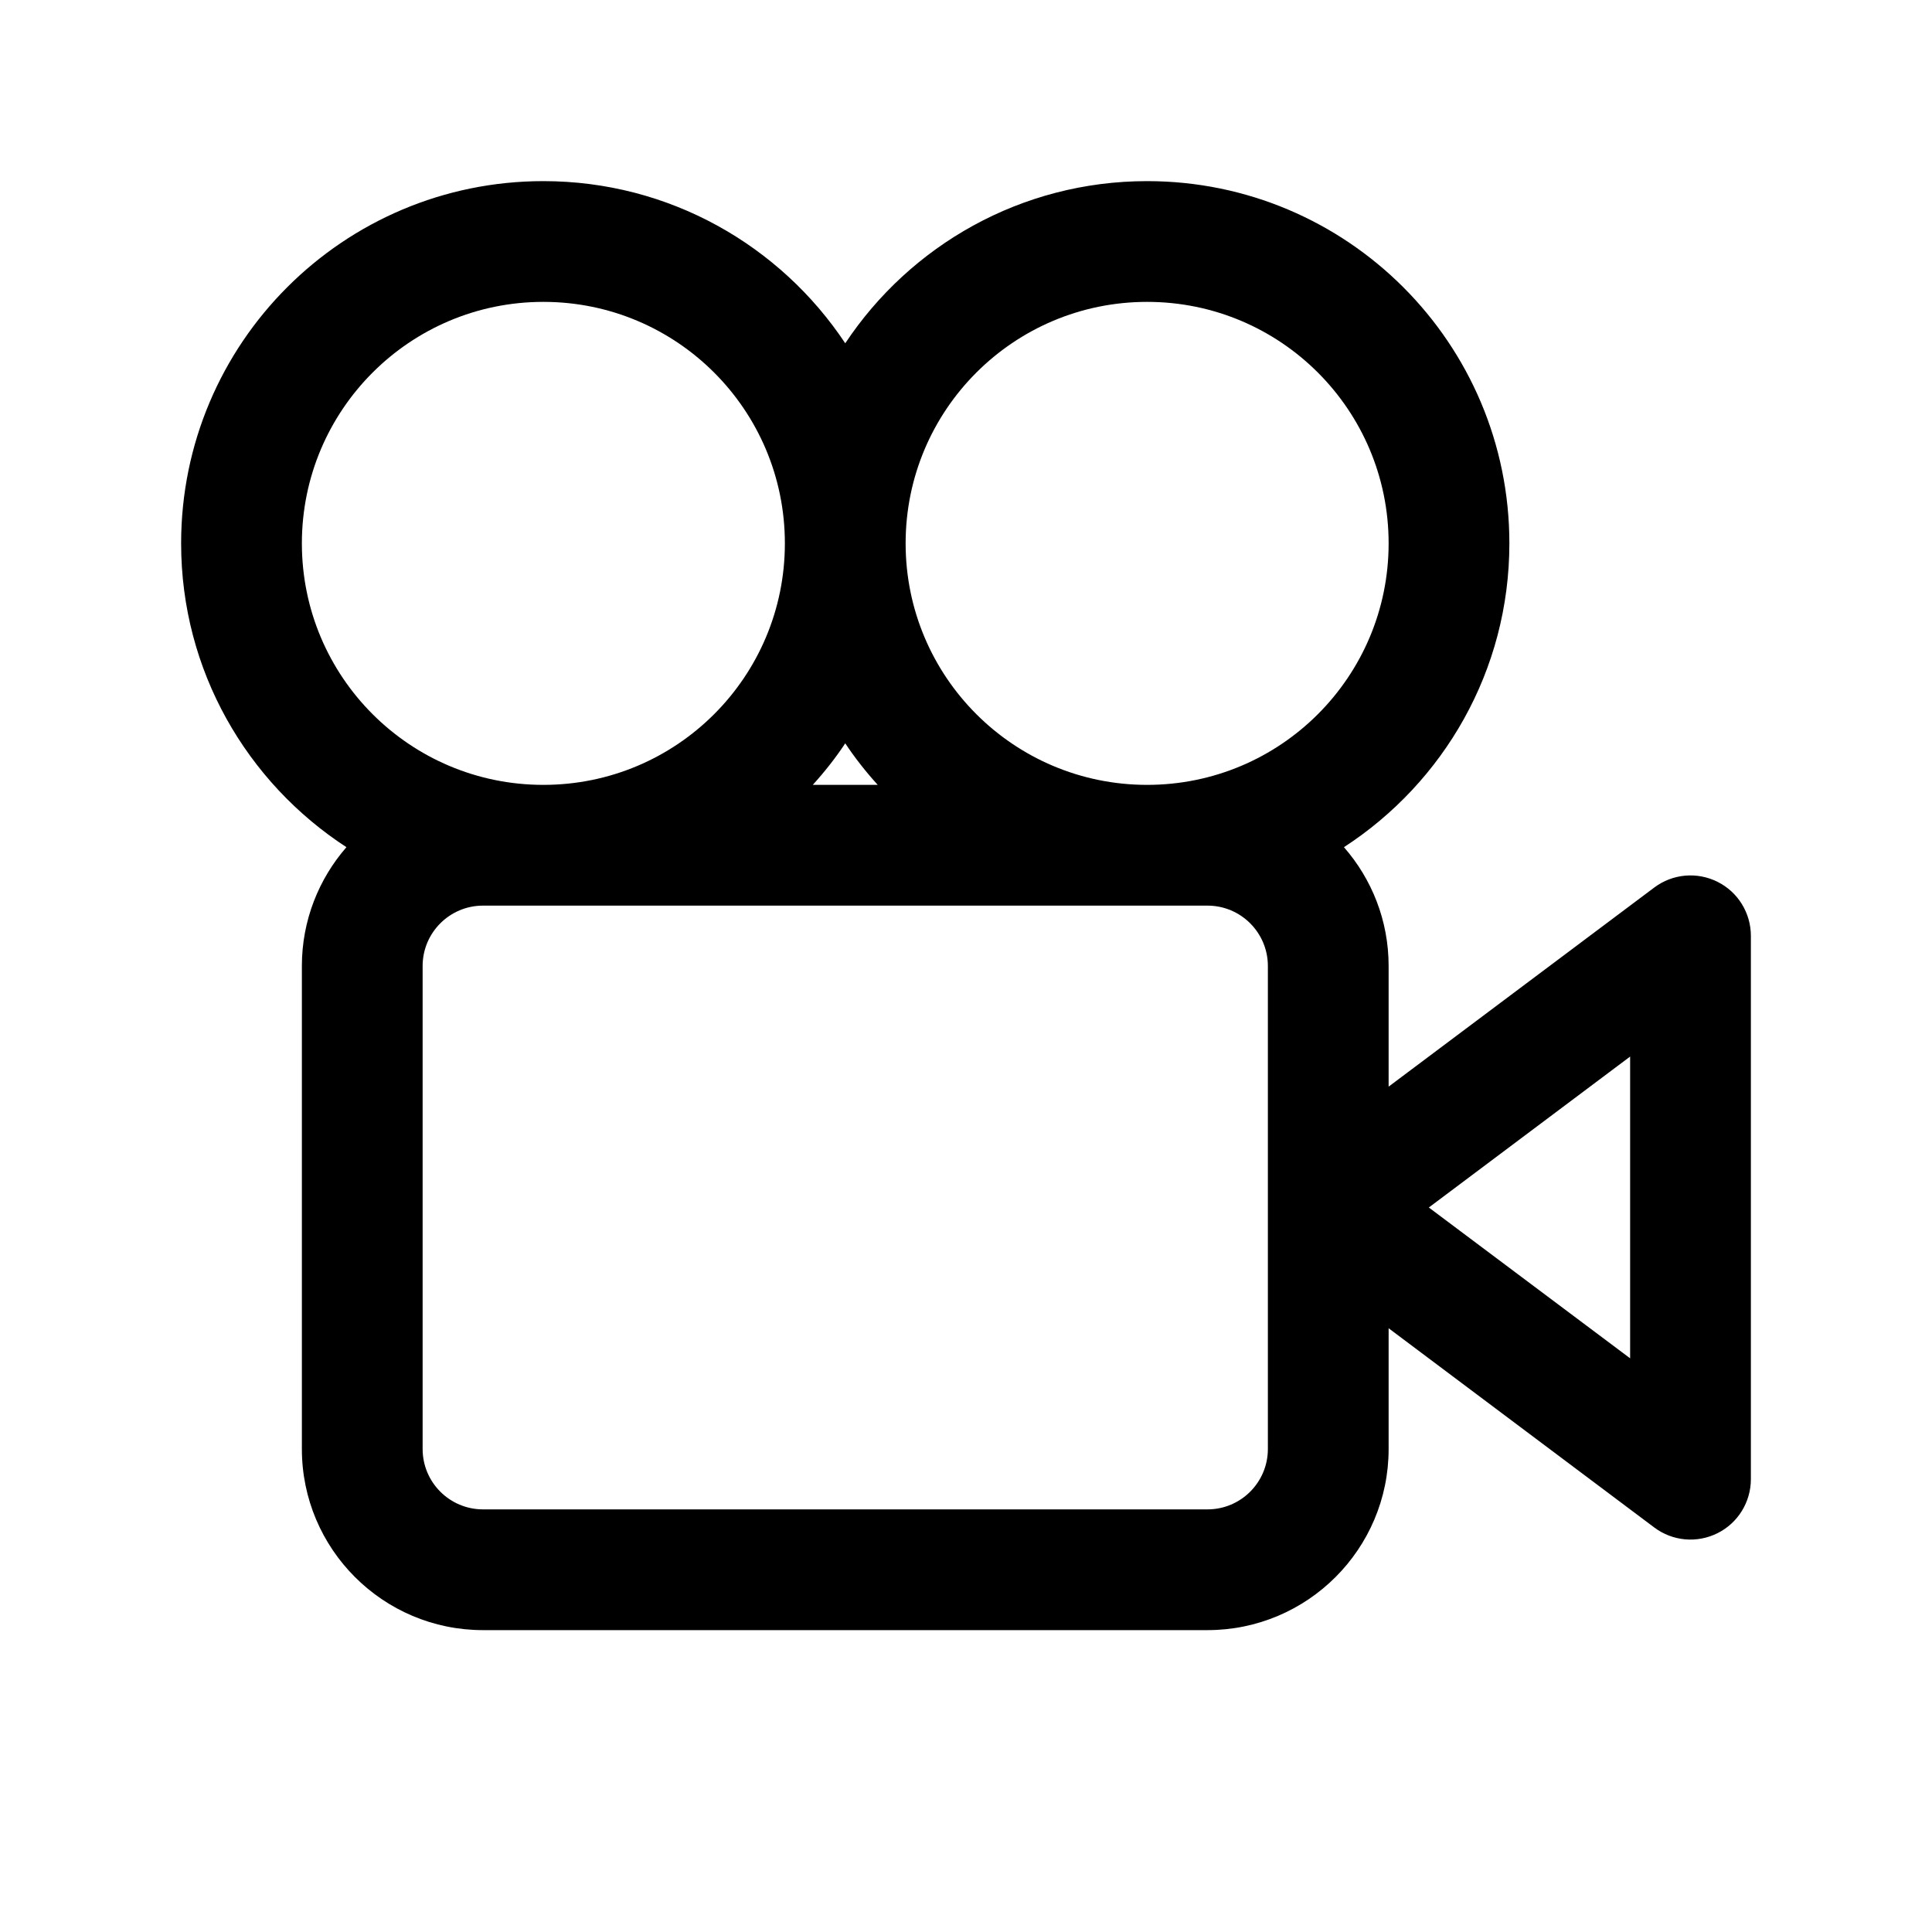
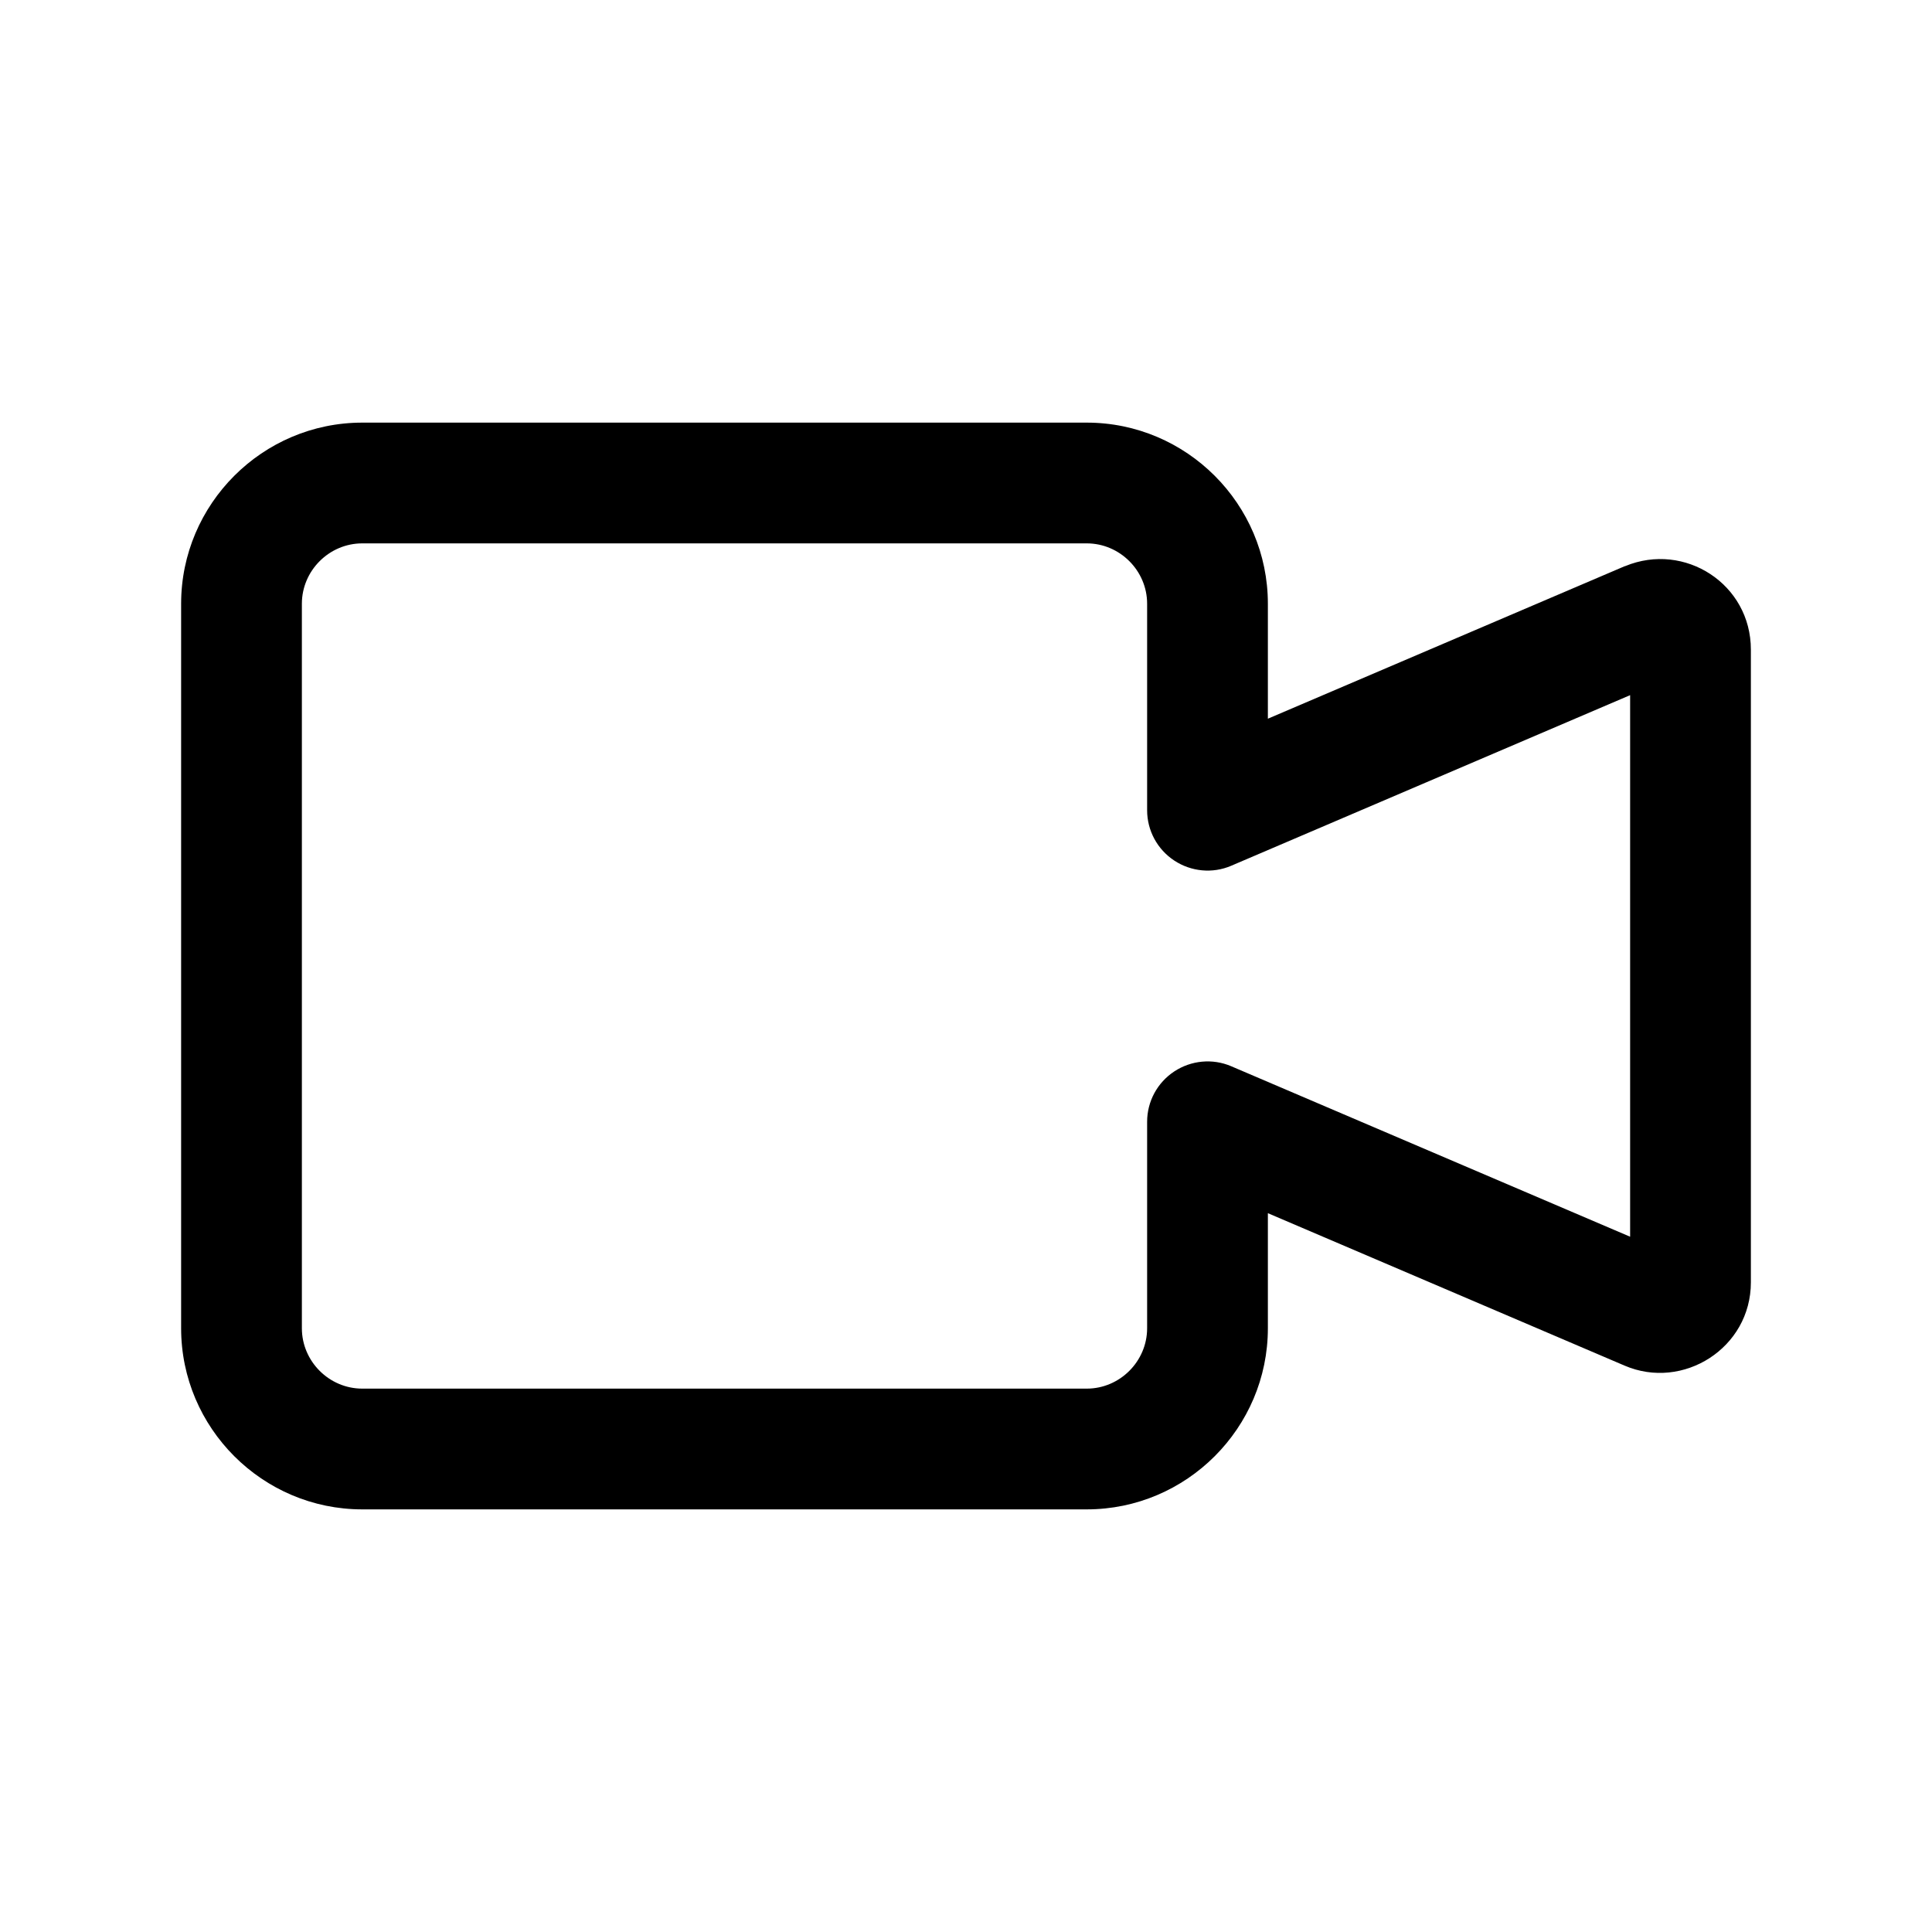
<svg xmlns="http://www.w3.org/2000/svg" width="16" height="16" viewBox="0 0 16 16" fill="none">
-   <path fill-rule="evenodd" clip-rule="evenodd" d="M9.5 1.5C11.157 1.5 12.5 2.843 12.5 4.5C12.5 5.555 11.954 6.481 11.13 7.016C11.36 7.279 11.5 7.623 11.5 8V8.999L13.7 7.35C13.852 7.236 14.054 7.218 14.224 7.303C14.393 7.387 14.5 7.561 14.5 7.75V12.25C14.5 12.439 14.393 12.613 14.224 12.697C14.054 12.782 13.852 12.764 13.7 12.65L11.5 11V12C11.5 12.828 10.828 13.5 10 13.5H4C3.172 13.5 2.5 12.828 2.5 12V8C2.5 7.623 2.64 7.279 2.869 7.016C2.046 6.481 1.5 5.555 1.5 4.5C1.5 2.843 2.843 1.5 4.5 1.5C5.544 1.5 6.463 2.034 7 2.843C7.537 2.034 8.456 1.5 9.5 1.5ZM4 7.5C3.724 7.5 3.5 7.724 3.5 8V12C3.5 12.276 3.724 12.5 4 12.5H10C10.276 12.5 10.5 12.276 10.5 12V8C10.5 7.724 10.276 7.5 10 7.5H4ZM11.833 10L13.5 11.249V8.75L11.833 10ZM7 6.156C6.919 6.278 6.829 6.392 6.731 6.5H7.269C7.171 6.392 7.081 6.278 7 6.156ZM4.5 2.5C3.395 2.5 2.5 3.395 2.5 4.5C2.5 5.605 3.395 6.5 4.5 6.5C5.605 6.5 6.5 5.605 6.5 4.5C6.5 3.395 5.605 2.5 4.5 2.5ZM9.5 2.5C8.395 2.5 7.5 3.395 7.5 4.5C7.5 5.605 8.395 6.5 9.5 6.5C10.605 6.5 11.5 5.605 11.5 4.5C11.5 3.395 10.605 2.5 9.5 2.5Z" fill="currentColor" />
+   <path fill-rule="evenodd" clip-rule="evenodd" d="M9 3.5C9.826 3.5 10.5 4.174 10.5 5V5.952L13.453 4.69L13.46 4.688C13.952 4.485 14.5 4.837 14.5 5.38V10.62C14.5 11.164 13.938 11.518 13.453 11.309L10.5 10.047V11C10.5 11.826 9.826 12.5 9 12.5H3C2.174 12.5 1.5 11.826 1.5 11V5C1.5 4.174 2.174 3.5 3 3.5H9ZM3 4.5C2.726 4.5 2.5 4.726 2.5 5V11C2.5 11.274 2.726 11.5 3 11.5H9C9.274 11.5 9.5 11.274 9.5 11V9.29C9.5 9.122 9.584 8.966 9.725 8.873C9.865 8.781 10.042 8.764 10.196 8.83L13.5 10.242V5.757L10.196 7.17C10.042 7.236 9.865 7.219 9.725 7.127C9.584 7.034 9.5 6.878 9.5 6.71V5C9.5 4.726 9.274 4.5 9 4.5H3Z" fill="black" />
</svg>
